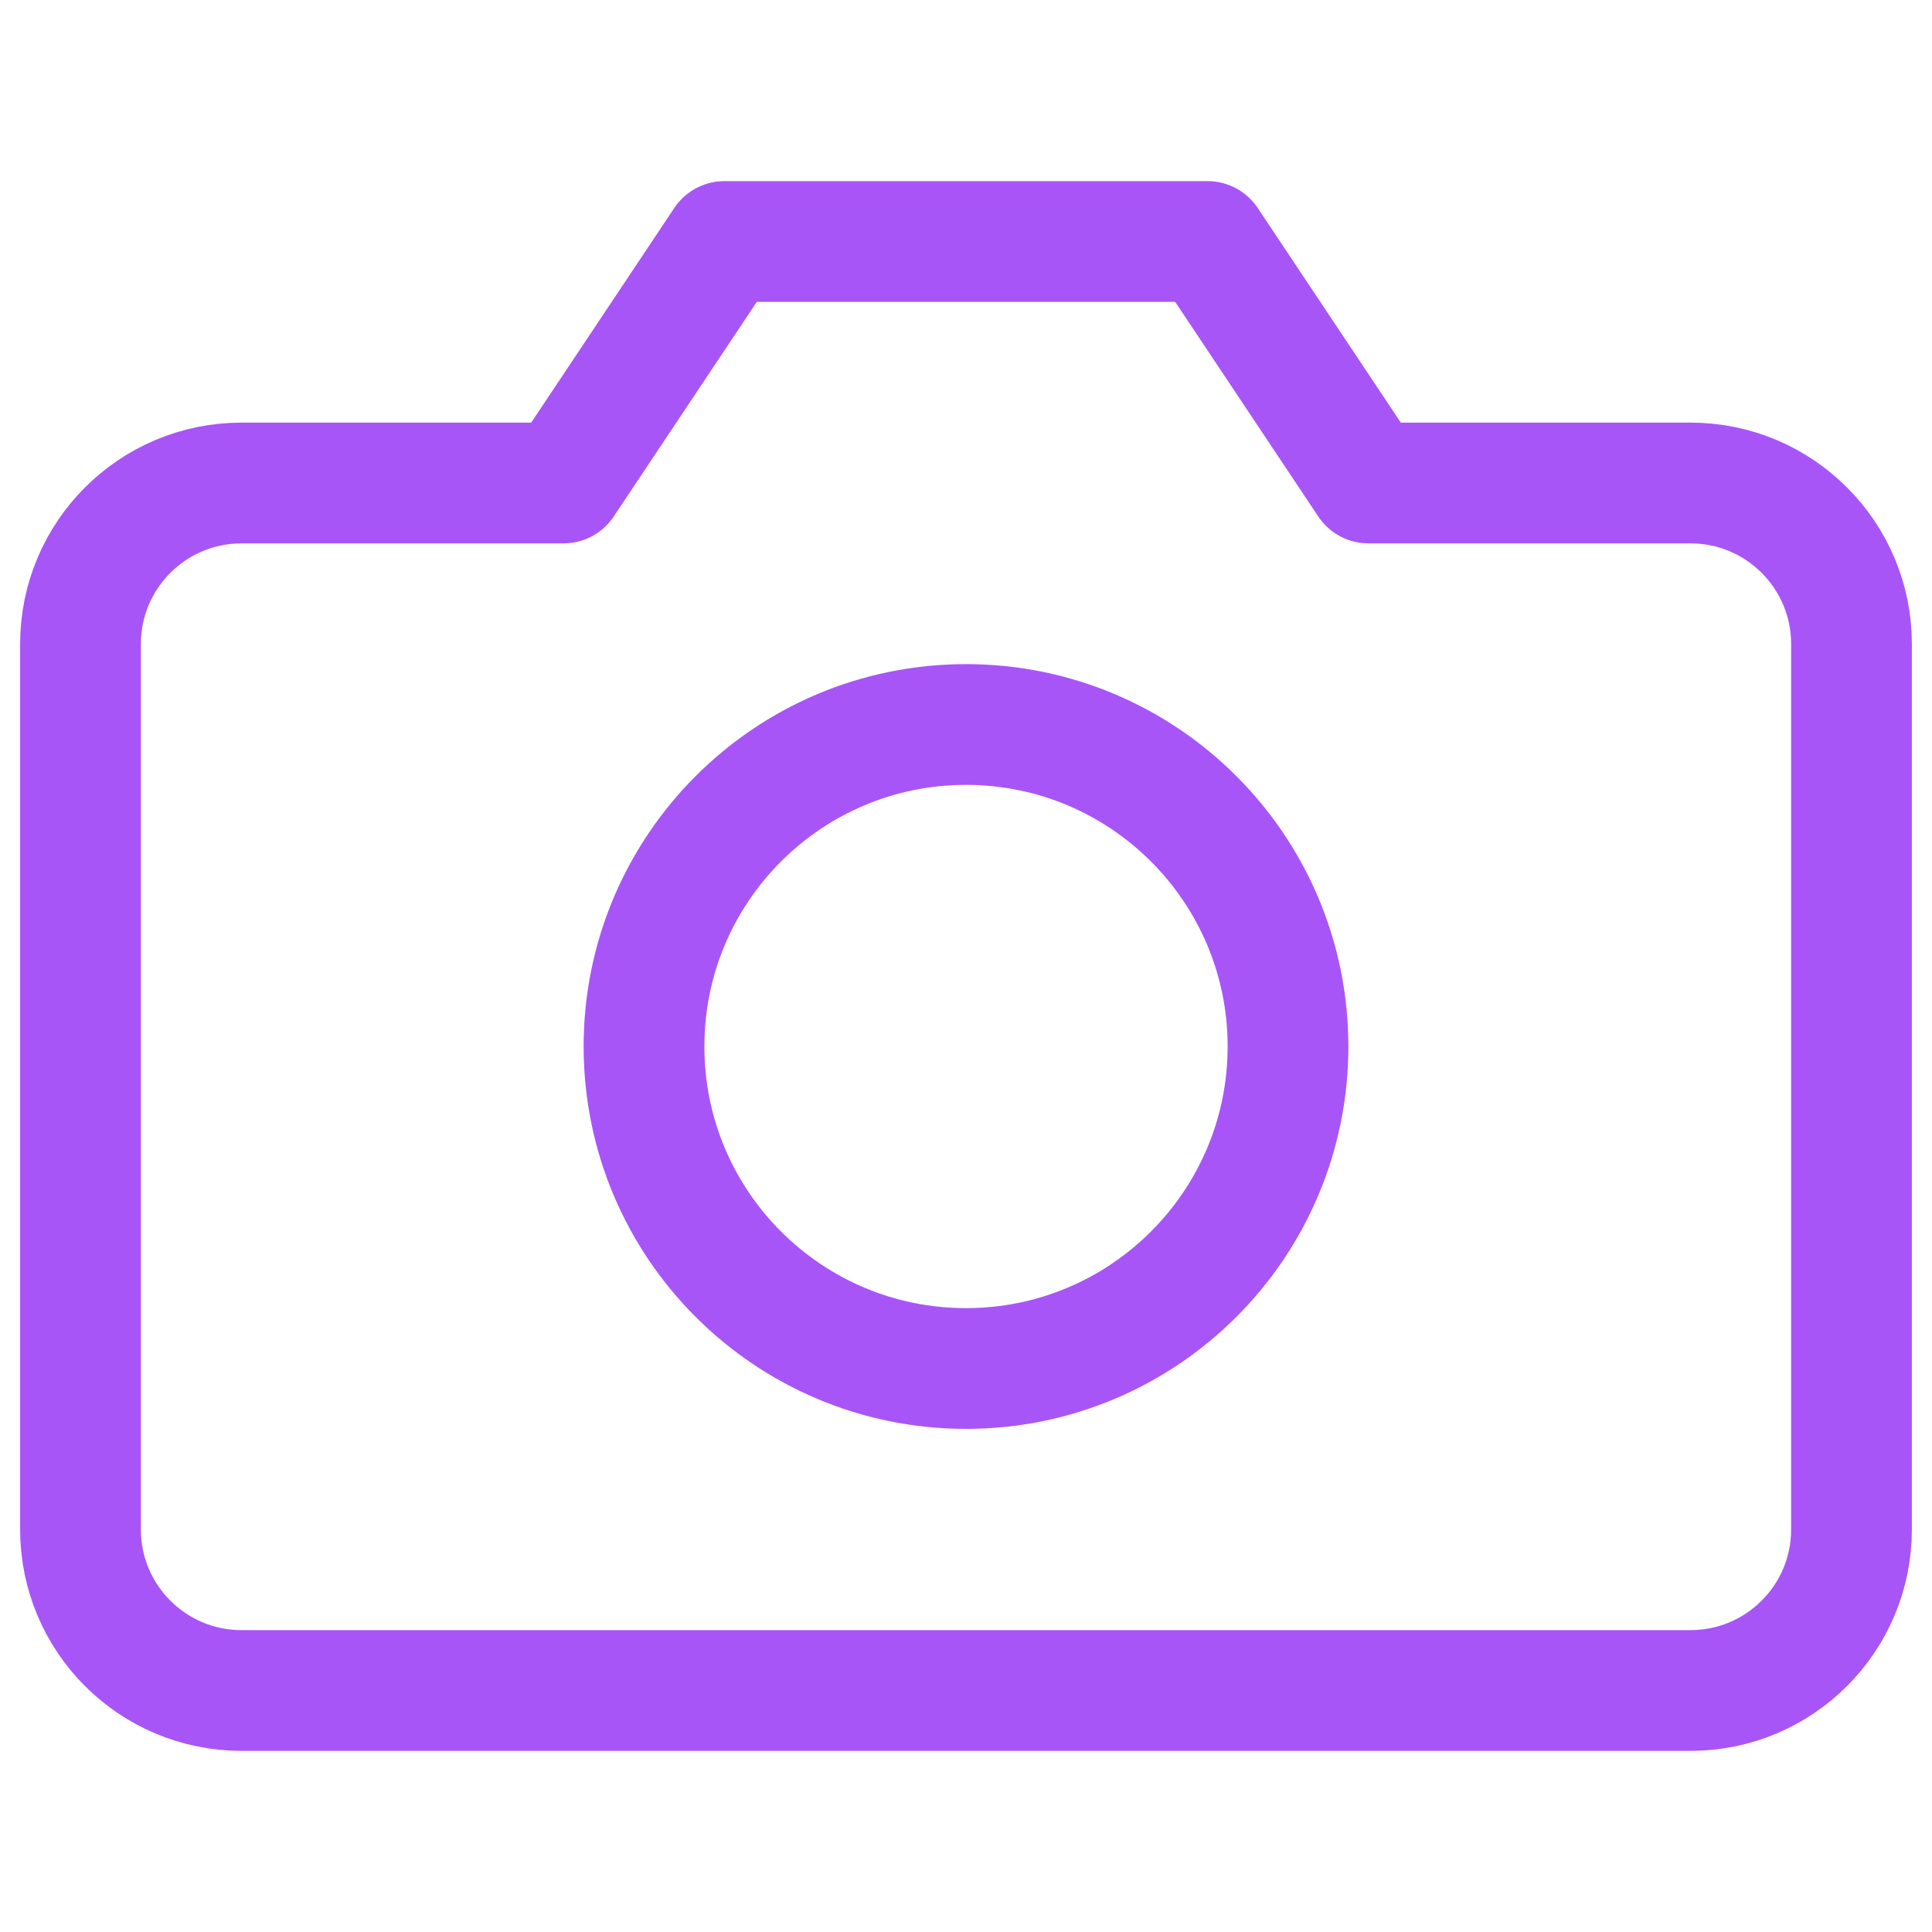
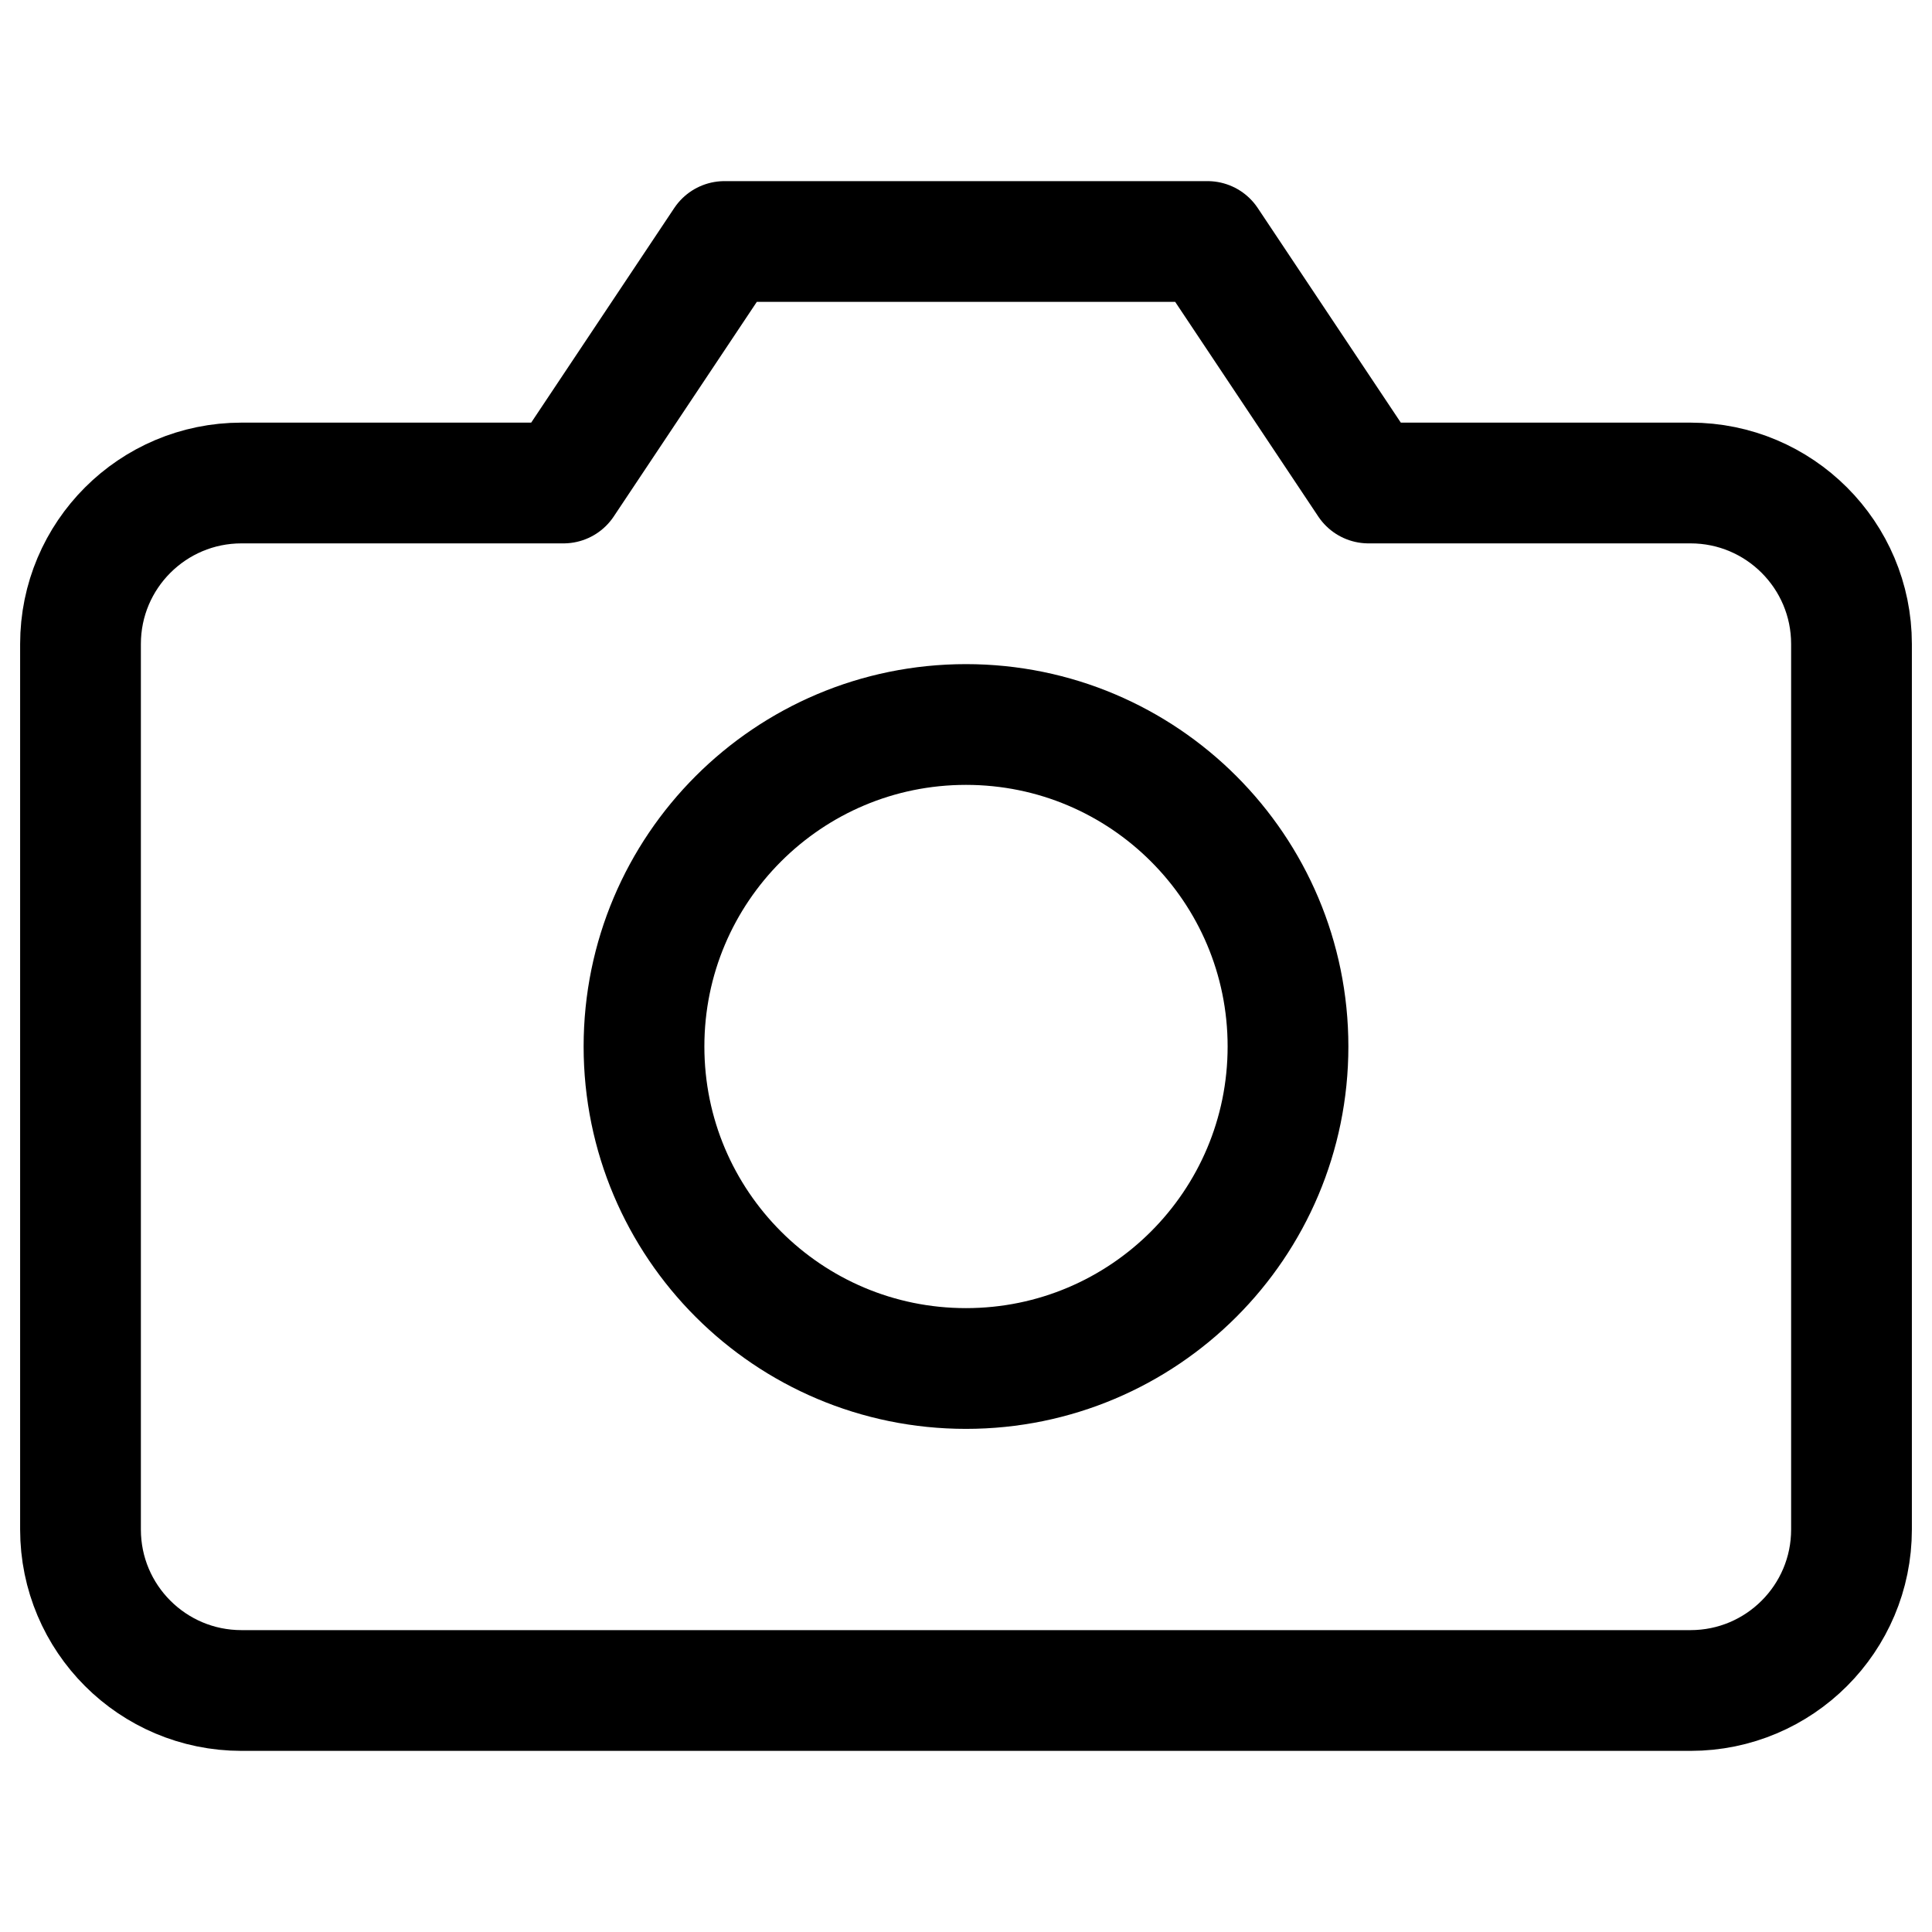
- <svg xmlns="http://www.w3.org/2000/svg" viewBox="0 0 24 24" fill="none" stroke="#a855f7" stroke-width="1.5" stroke-linecap="round" stroke-linejoin="round">
+ <svg xmlns="http://www.w3.org/2000/svg" viewBox="0 0 24 24" fill="none" stroke="currentColor" stroke-width="1.5" stroke-linecap="round" stroke-linejoin="round">
  <path d="M23 19a2 2 0 0 1-2 2H3a2 2 0 0 1-2-2V8a2 2 0 0 1 2-2h4l2-3h6l2 3h4a2 2 0 0 1 2 2z" />
  <circle cx="12" cy="13" r="4" />
</svg>
